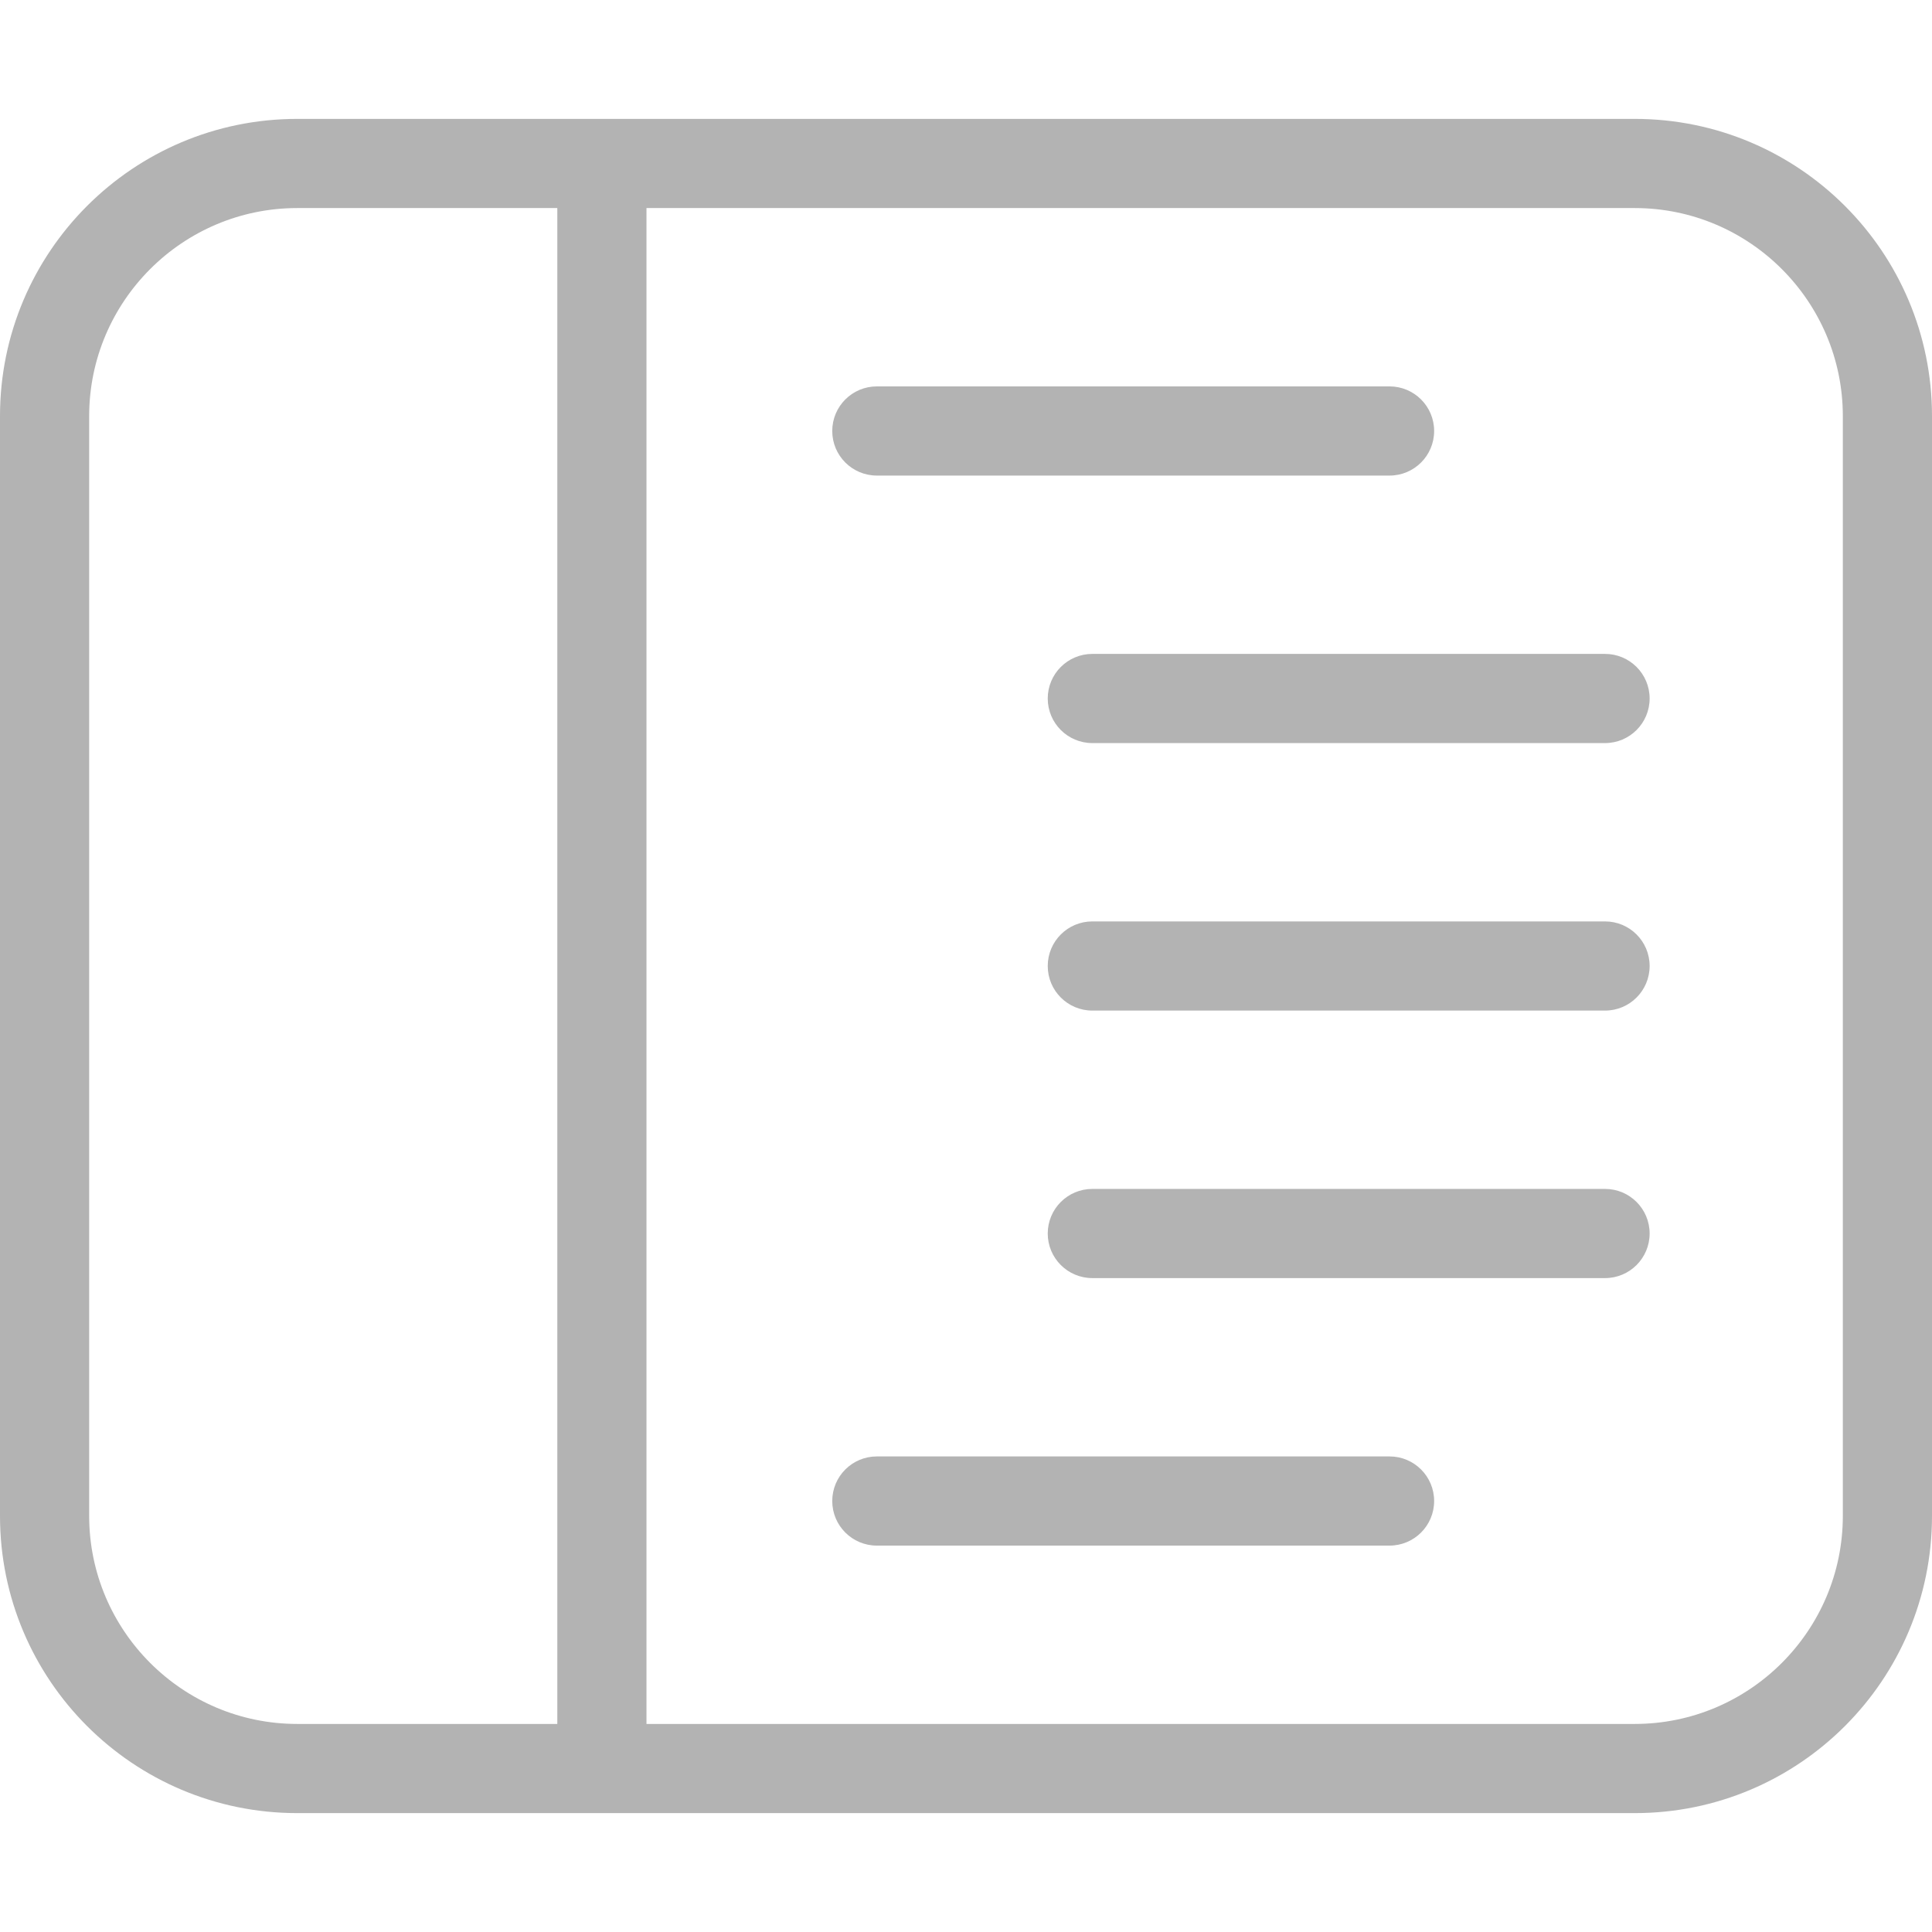
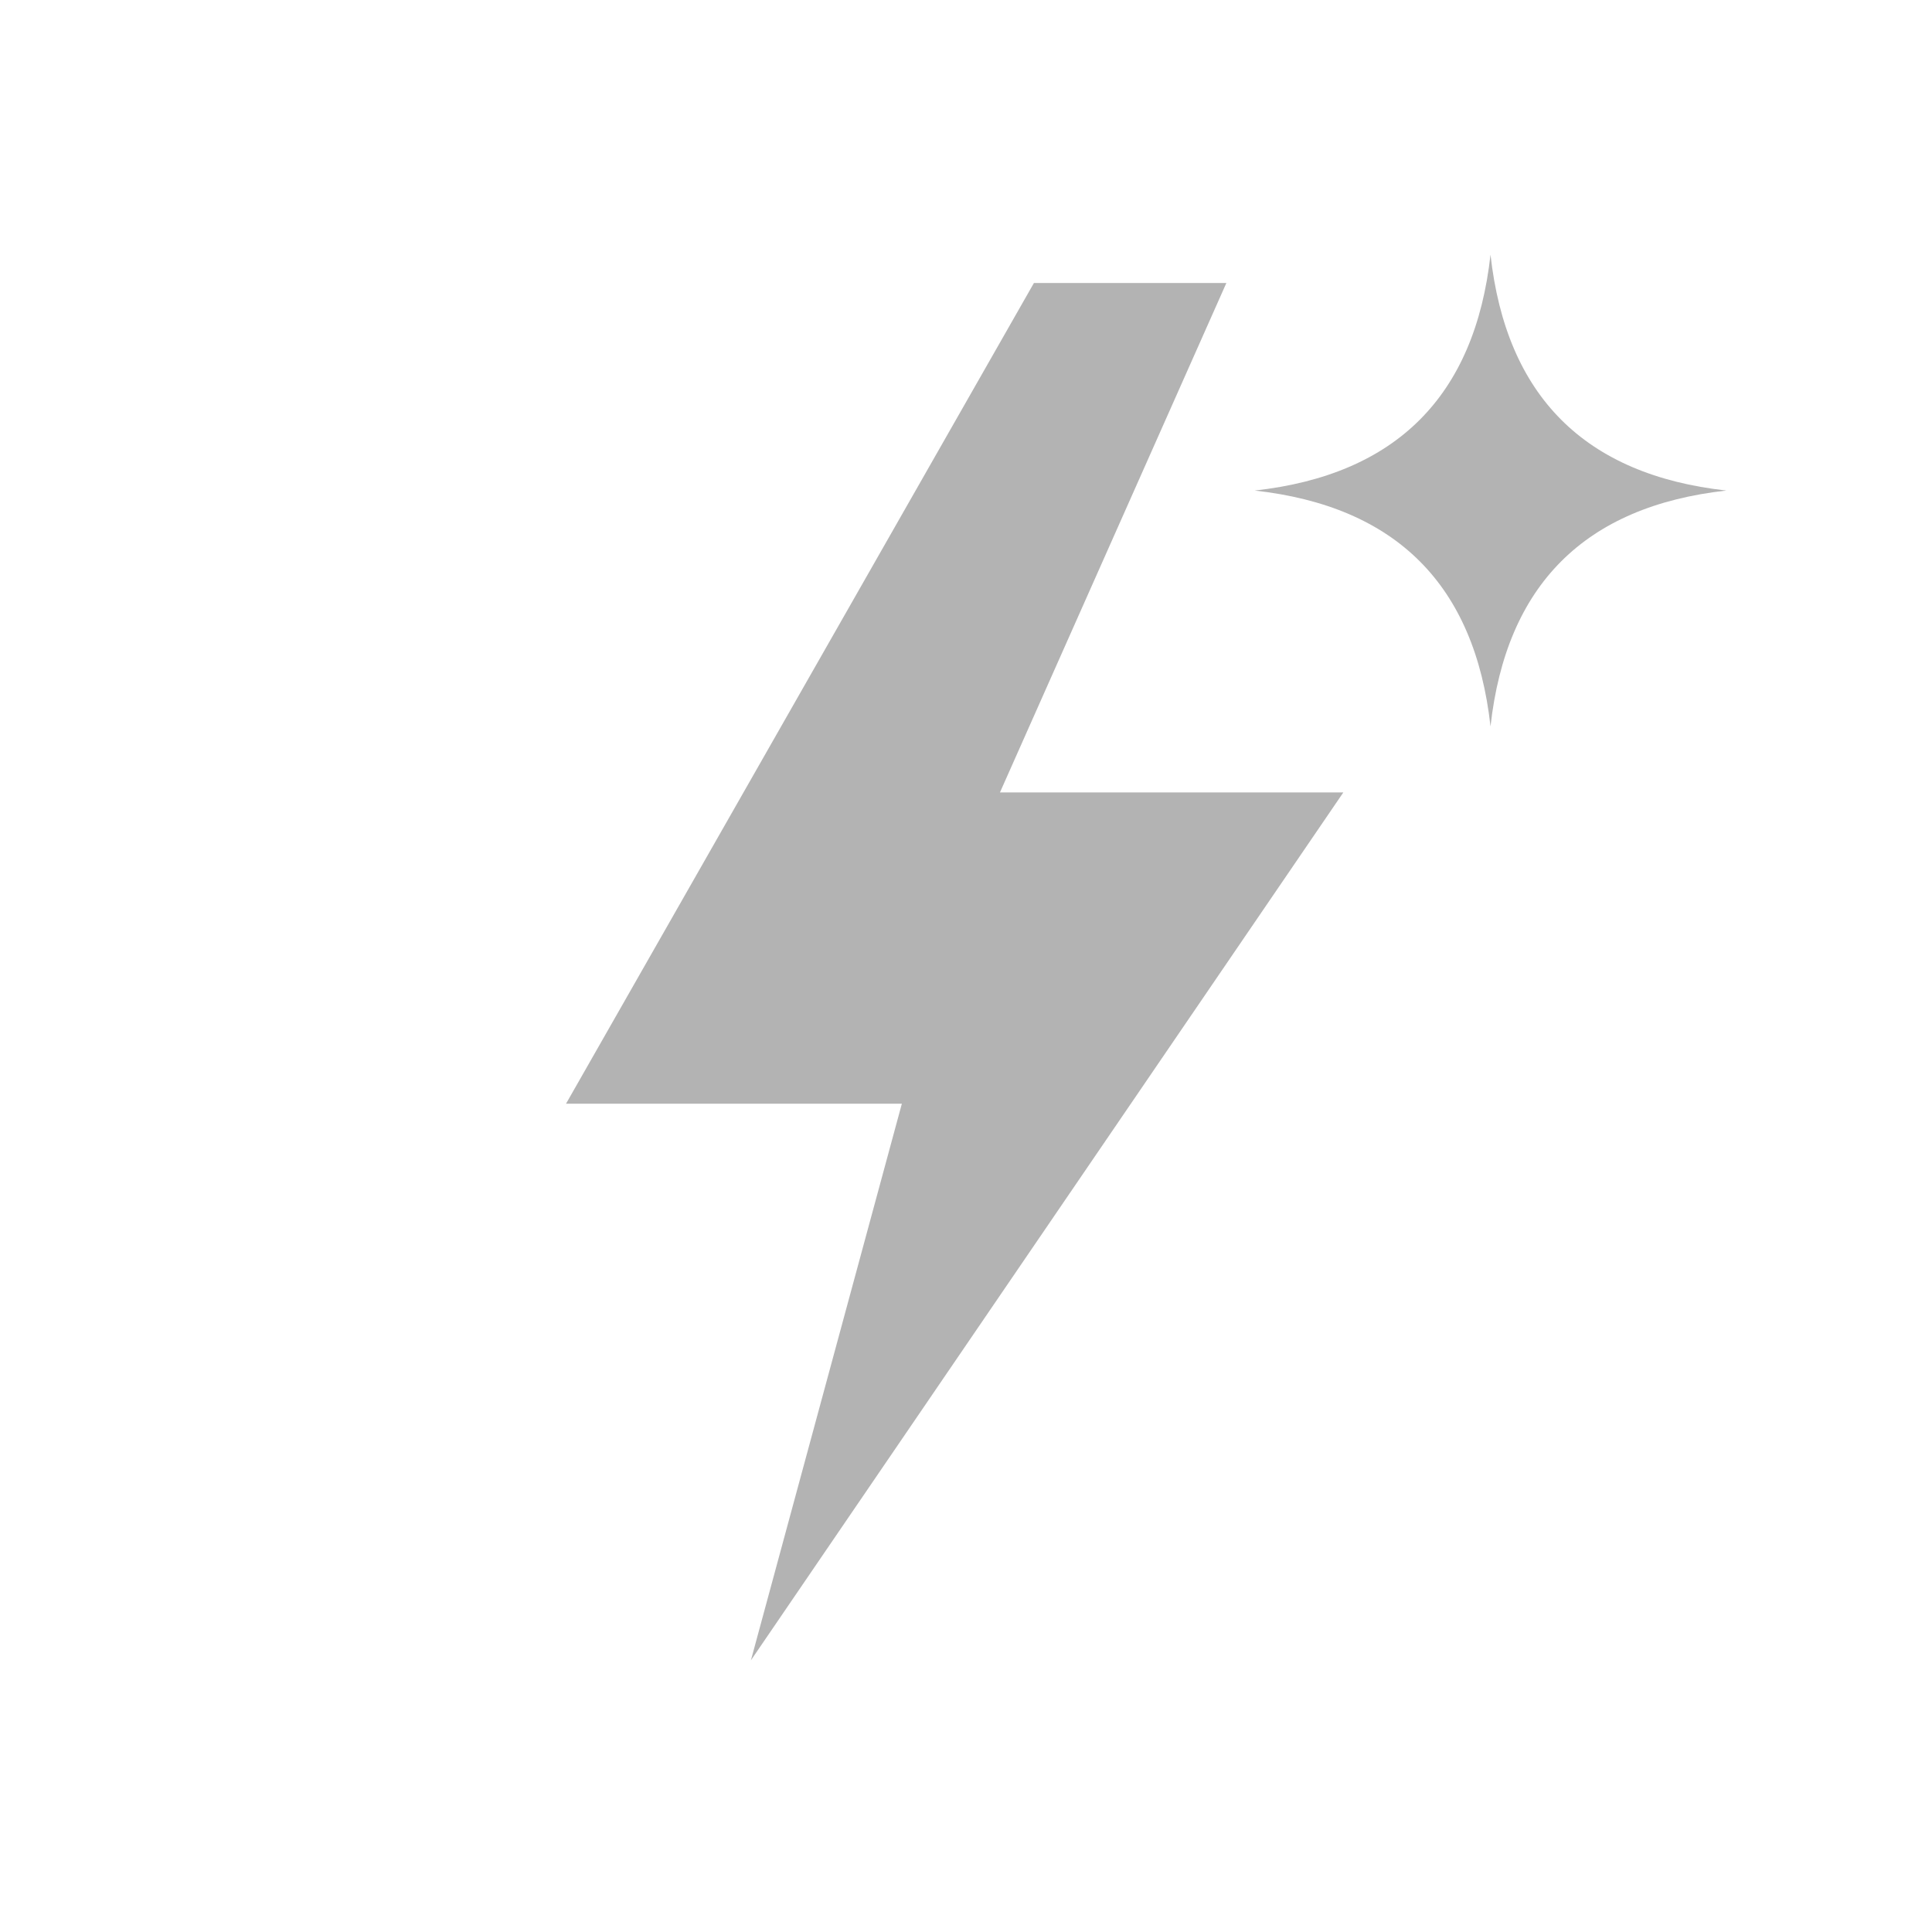
- <svg xmlns="http://www.w3.org/2000/svg" width="260" height="260" viewBox="0 0 260 260" opacity="0.3">
-   <path d="M220 16H40C17.909 16 0 33.909 0 56V204C0 226.091 17.909 244 40 244H220C242.091 244 260 226.091 260 204V56C260 33.909 242.091 16 220 16ZM12 204V56C12 40.561 24.561 28 40 28H75V232H40C24.561 232 12 219.439 12 204ZM248 204C248 219.439 235.439 232 220 232H87V28H220C235.439 28 248 40.561 248 56V204ZM112 58C112 54.686 114.686 52 118 52H187C190.314 52 193 54.686 193 58C193 61.314 190.314 64 187 64H118C114.686 64 112 61.314 112 58ZM193 202C193 205.314 190.314 208 187 208H118C114.686 208 112 205.314 112 202C112 198.686 114.686 196 118 196H187C190.314 196 193 198.686 193 202ZM222 94C222 97.314 219.314 100 216 100H147C143.686 100 141 97.314 141 94C141 90.686 143.686 88 147 88H216C219.314 88 222 90.686 222 94ZM222 130C222 133.314 219.314 136 216 136H147C143.686 136 141 133.314 141 130C141 126.686 143.686 124 147 124H216C219.314 124 222 126.686 222 130ZM222 166C222 169.314 219.314 172 216 172H147C143.686 172 141 169.314 141 166C141 162.686 143.686 160 147 160H216C219.314 160 222 162.686 222 166Z" />
+ <svg xmlns="http://www.w3.org/2000/svg" width="260" height="260" viewBox="0 0 1024 1024" opacity="0.3">
+   <path d="M548 150 L300 585 L478 585 L398 880 L712 420 L530 420 L650 150Z" />
+   <path d="M790.0 135.0 Q802.5 247.5 915.0 260.0 Q802.5 272.5 790.0 385.0 Q777.5 272.5 665.0 260.0 Q777.5 247.5 790.0 135.0Z" />
</svg>
